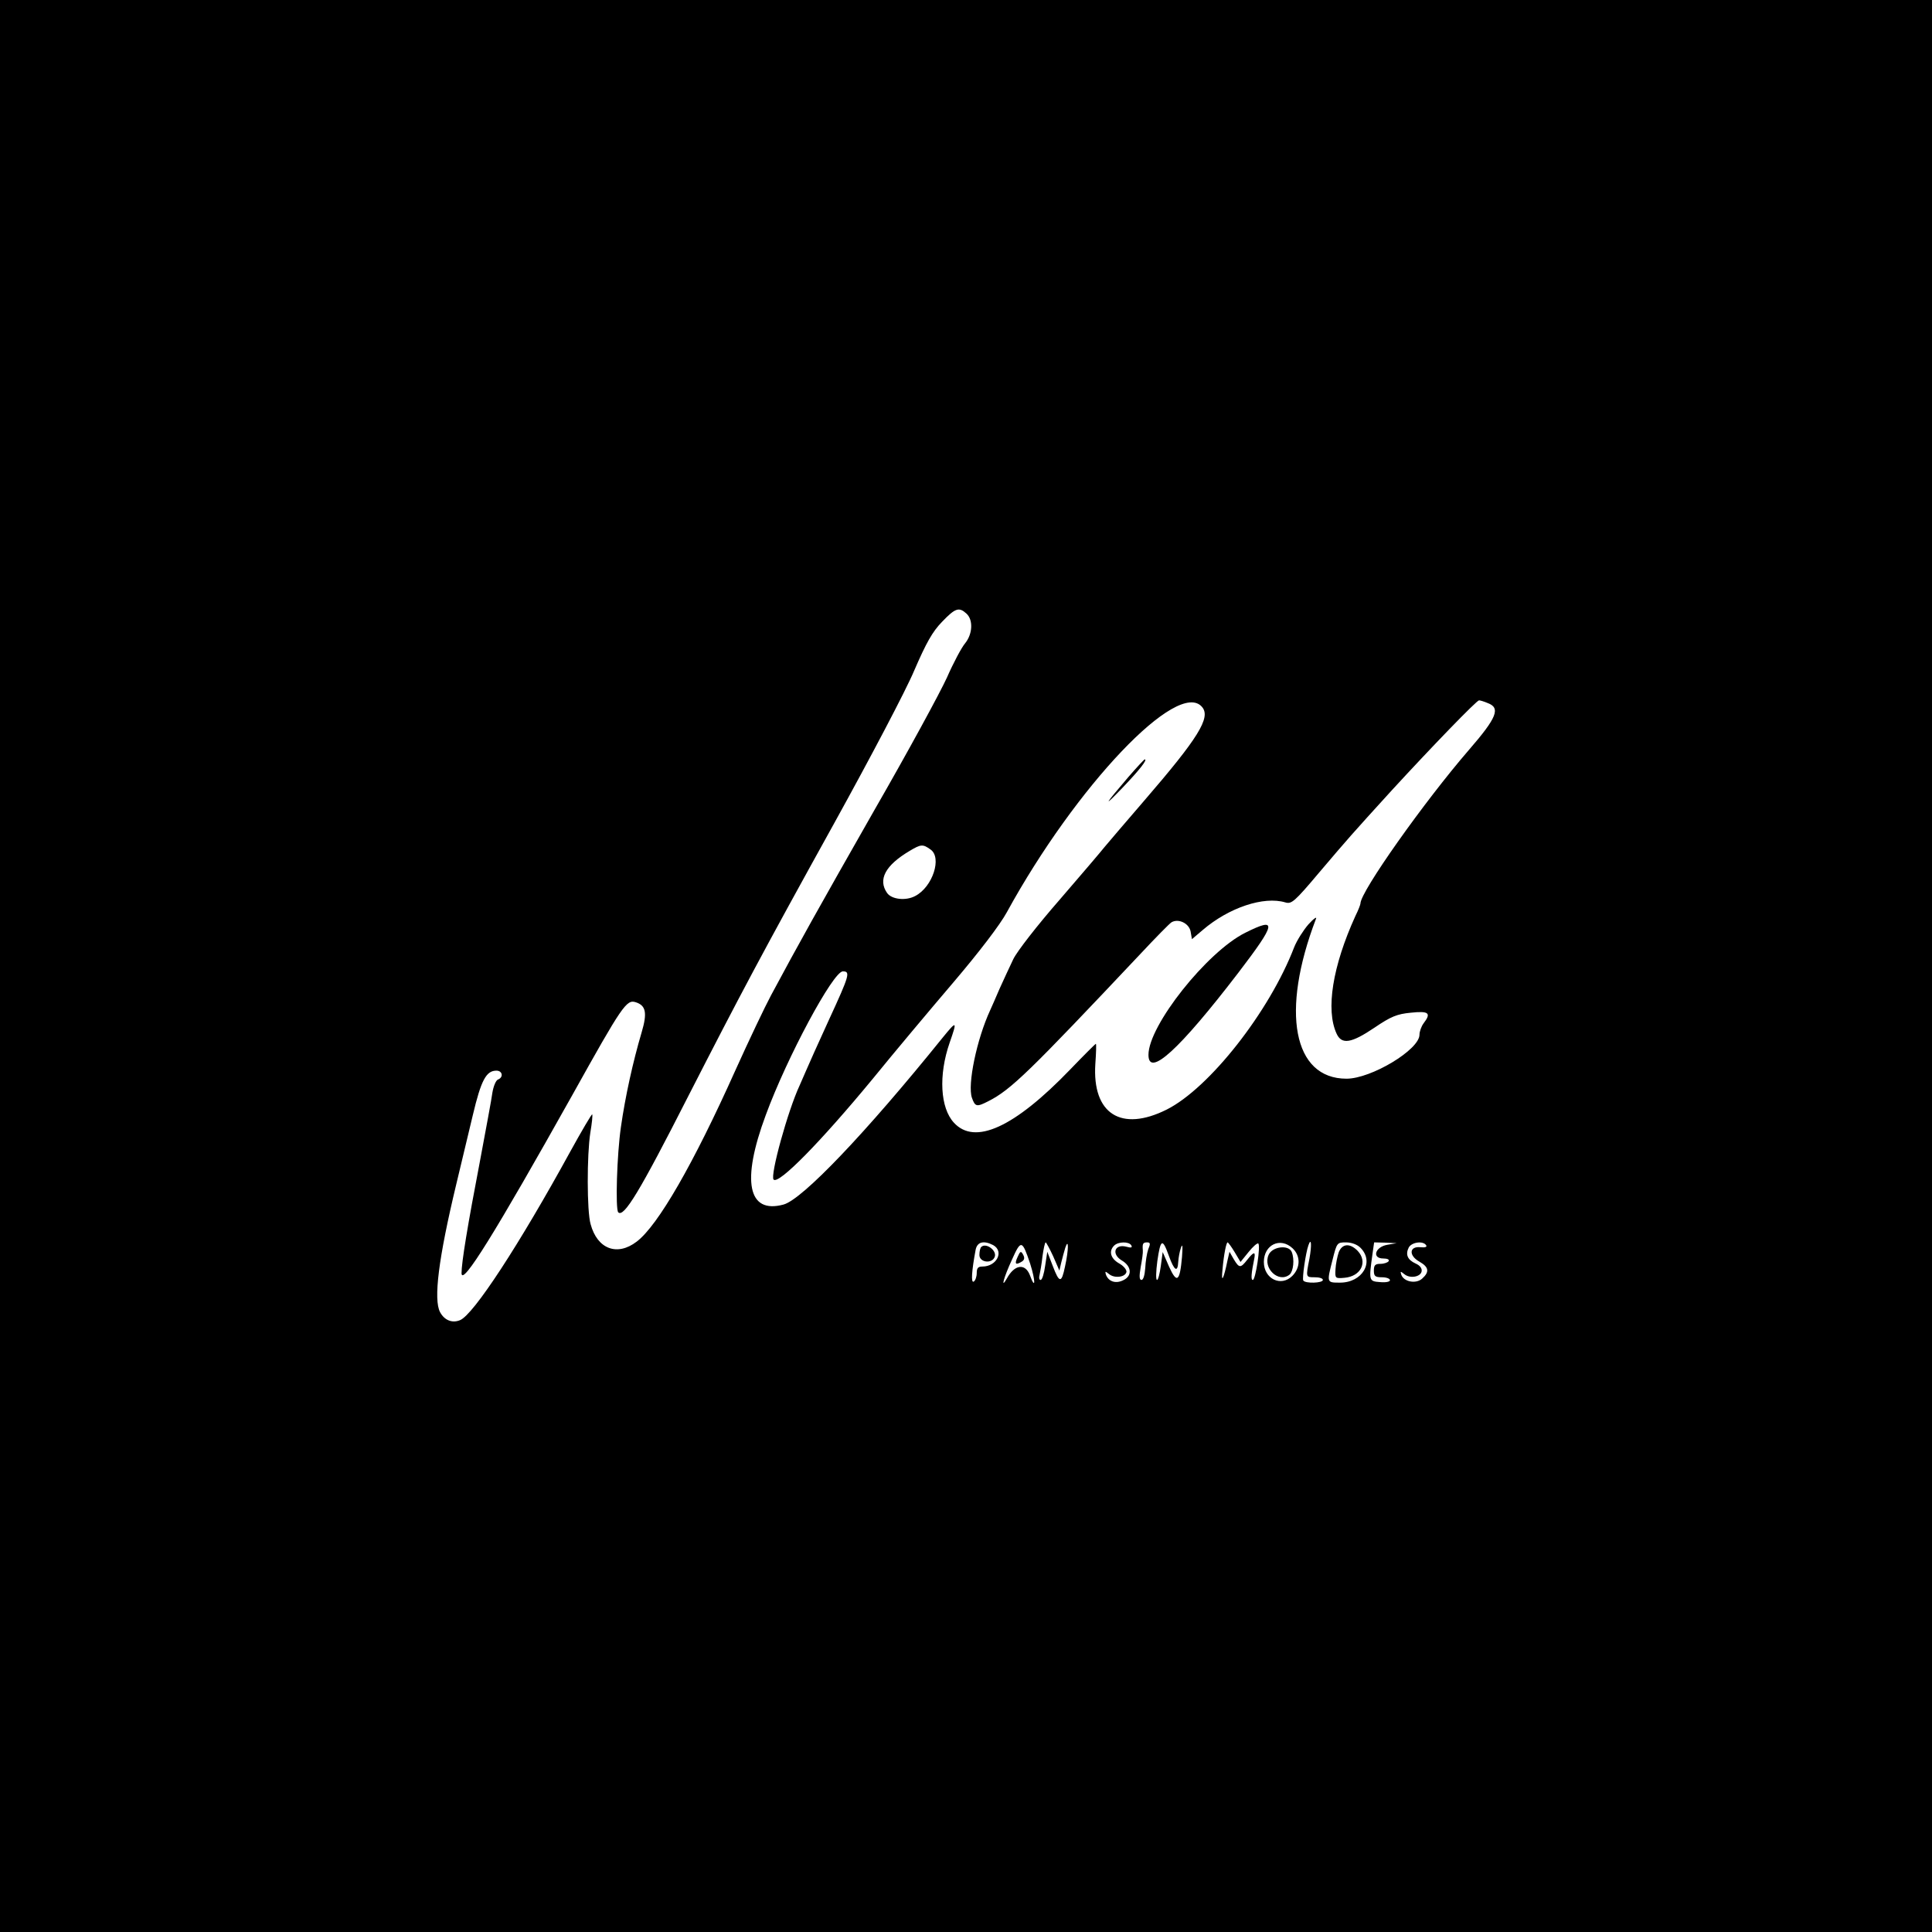
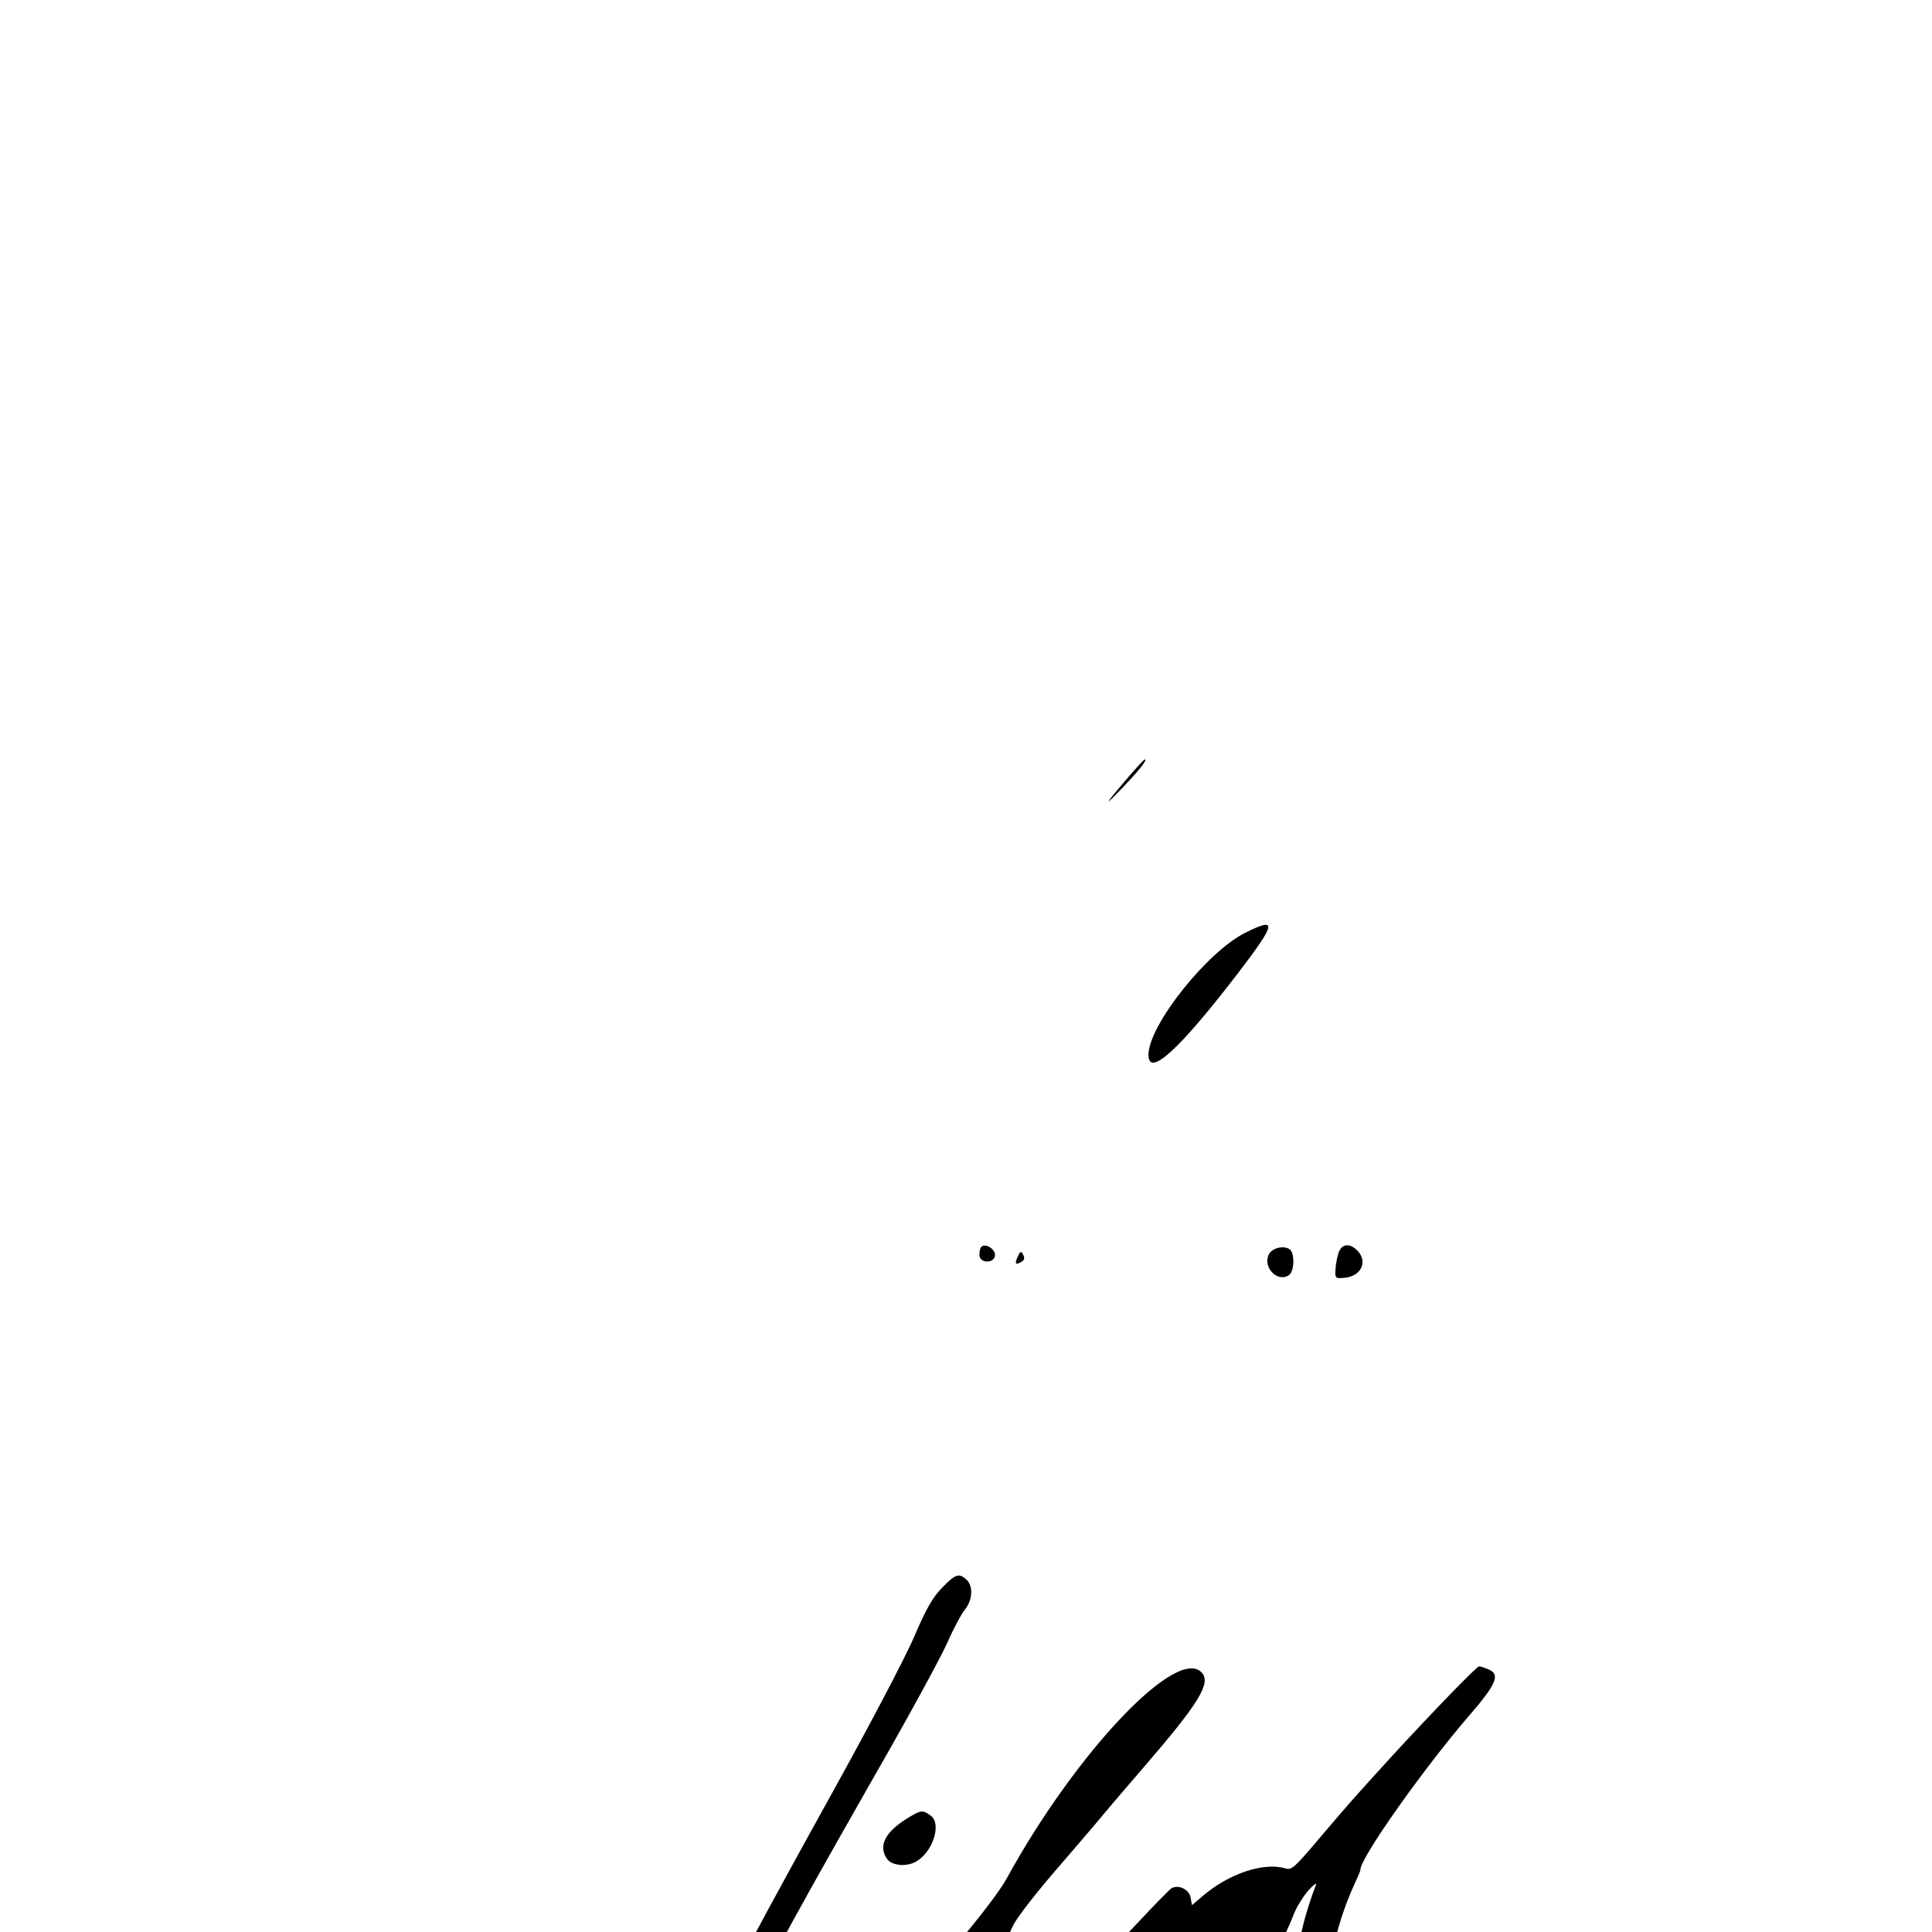
<svg xmlns="http://www.w3.org/2000/svg" fill="currentColor" version="1.0" viewBox="0 0 720 720" preserveAspectRatio="xMidYMid meet">
  <g transform="translate(0,720) scale(0.1,-0.1)" fill="#000000" stroke="none">
-     <path d="M0 3600 l0 -3600 3600 0 3600 0 0 3600 0 3600 -3600 0 -3600 0 0 -3600z m3602 1313 c25 -23 23 -75 -5 -110 -13 -15 -44 -73 -68 -128 -25 -55 -146 -278 -271 -495 -209 -367 -281 -496 -385 -690 -22 -41 -82 -167 -133 -280 -156 -348 -288 -577 -367 -637 -73 -56 -147 -28 -172 65 -14 48 -14 258 -1 341 6 35 9 65 7 68 -2 2 -39 -61 -82 -139 -189 -345 -361 -609 -411 -628 -29 -12 -58 0 -74 30 -25 47 -6 200 60 475 17 72 45 188 62 259 31 131 50 166 88 166 23 0 27 -25 6 -33 -8 -3 -17 -25 -21 -49 -3 -24 -24 -135 -45 -248 -48 -250 -70 -385 -70 -425 1 -50 125 150 414 666 185 332 201 355 235 344 38 -12 44 -39 22 -113 -32 -108 -61 -239 -77 -352 -15 -103 -21 -306 -10 -318 21 -20 79 75 261 433 194 379 274 530 546 1021 131 237 265 491 296 565 45 104 68 145 104 182 49 51 63 56 91 30z m1942 -333 c49 -18 35 -54 -70 -175 -166 -192 -404 -528 -404 -572 0 -4 -8 -25 -19 -47 -85 -187 -111 -349 -70 -438 19 -42 55 -36 141 22 62 42 84 51 136 56 67 7 77 -1 47 -40 -8 -11 -15 -30 -15 -42 0 -56 -180 -164 -272 -164 -199 0 -246 250 -114 595 5 11 -8 2 -28 -20 -19 -22 -43 -60 -53 -85 -92 -240 -316 -525 -475 -605 -170 -85 -278 -16 -266 170 3 41 4 75 2 75 -2 0 -45 -43 -96 -96 -208 -216 -355 -283 -433 -198 -51 55 -58 177 -16 298 29 83 27 84 -26 19 -288 -357 -523 -603 -593 -622 -133 -36 -158 87 -66 334 79 215 251 535 287 535 29 0 25 -14 -52 -181 -39 -85 -77 -170 -85 -189 -8 -19 -19 -44 -24 -55 -44 -94 -111 -337 -97 -351 19 -19 175 140 369 375 78 96 214 258 301 360 97 114 174 215 199 261 258 471 639 872 728 765 33 -39 -14 -115 -216 -349 -71 -82 -137 -160 -148 -173 -10 -13 -85 -101 -167 -196 -83 -95 -160 -194 -173 -222 -13 -27 -36 -77 -51 -110 -14 -33 -30 -69 -35 -80 -50 -108 -85 -277 -68 -326 12 -34 18 -35 61 -13 85 43 153 110 566 548 57 61 110 115 117 119 26 15 65 -4 71 -34 l5 -29 40 34 c98 84 228 127 308 103 23 -7 34 2 125 110 113 133 121 142 272 308 148 161 316 335 325 335 4 0 18 -4 32 -10z m-2076 -546 c43 -30 8 -139 -57 -173 -35 -19 -88 -13 -105 11 -35 50 -7 103 84 157 42 25 49 26 78 5z m233 -1474 c42 -23 14 -80 -40 -80 -16 0 -21 -6 -21 -24 0 -14 -5 -28 -11 -32 -11 -7 -8 39 7 119 6 29 30 35 65 17z m138 -69 c21 -66 20 -101 -1 -43 -18 46 -58 39 -86 -13 -24 -42 -11 5 19 70 34 76 38 75 68 -14z m86 27 l23 -53 7 30 c4 17 11 41 15 55 13 39 13 -7 -1 -70 -13 -63 -21 -63 -46 3 l-20 52 -8 -52 c-4 -29 -11 -53 -17 -53 -5 0 -7 8 -4 18 2 9 8 41 11 70 4 28 9 52 12 52 2 0 15 -24 28 -52z m291 41 c5 -9 -1 -10 -19 -5 -43 11 -56 -27 -17 -51 38 -22 41 -59 4 -75 -28 -13 -54 -3 -63 23 -3 12 -2 12 12 1 20 -17 61 -12 65 8 1 8 -11 23 -28 32 -31 18 -39 45 -18 66 15 15 55 16 64 1z m63 -15 c-5 -15 -10 -46 -11 -70 -2 -26 -7 -44 -14 -44 -8 0 -9 13 -3 48 5 26 9 54 8 62 -2 25 0 30 16 30 12 0 13 -5 4 -26z m77 -24 c20 -56 33 -64 35 -22 1 15 5 38 10 52 6 17 7 7 4 -34 -8 -92 -19 -101 -48 -37 l-24 55 -7 -52 c-4 -29 -10 -52 -14 -52 -5 0 -4 32 1 70 12 83 19 87 43 20z m245 14 l22 -37 30 37 c16 20 32 34 36 32 10 -6 -10 -136 -20 -136 -8 0 -6 24 6 83 4 24 -4 21 -27 -8 -25 -32 -30 -31 -50 2 l-16 28 -7 -30 c-15 -74 -25 -91 -19 -35 5 56 14 100 19 100 2 0 14 -16 26 -36z m216 14 c30 -28 30 -72 -1 -103 -42 -42 -106 -11 -106 52 0 64 61 94 107 51z m63 -38 c-14 -71 -14 -70 20 -70 17 0 30 -4 30 -10 0 -12 -66 -14 -73 -2 -5 7 9 103 19 131 11 32 13 1 4 -49z m190 40 c53 -53 7 -130 -76 -130 -50 0 -50 -1 -28 85 16 64 17 65 50 65 21 0 42 -8 54 -20z m100 11 c-46 -8 -58 -51 -15 -51 15 0 24 -4 20 -10 -3 -5 -17 -10 -31 -10 -19 0 -24 -5 -24 -25 0 -21 5 -25 30 -25 17 0 30 -5 30 -11 0 -6 -16 -9 -37 -7 -42 3 -42 5 -28 106 l6 42 42 -1 42 -2 -35 -6z m145 -2 c4 -6 -4 -9 -22 -7 -41 4 -44 -31 -3 -54 35 -20 38 -38 10 -63 -23 -21 -69 -12 -78 15 -4 13 -3 13 11 2 21 -18 61 -11 65 10 2 11 -6 22 -22 29 -31 14 -39 34 -26 60 11 20 54 26 65 8z" />
+     <path d="m3602 1313 c25 -23 23 -75 -5 -110 -13 -15 -44 -73 -68 -128 -25 -55 -146 -278 -271 -495 -209 -367 -281 -496 -385 -690 -22 -41 -82 -167 -133 -280 -156 -348 -288 -577 -367 -637 -73 -56 -147 -28 -172 65 -14 48 -14 258 -1 341 6 35 9 65 7 68 -2 2 -39 -61 -82 -139 -189 -345 -361 -609 -411 -628 -29 -12 -58 0 -74 30 -25 47 -6 200 60 475 17 72 45 188 62 259 31 131 50 166 88 166 23 0 27 -25 6 -33 -8 -3 -17 -25 -21 -49 -3 -24 -24 -135 -45 -248 -48 -250 -70 -385 -70 -425 1 -50 125 150 414 666 185 332 201 355 235 344 38 -12 44 -39 22 -113 -32 -108 -61 -239 -77 -352 -15 -103 -21 -306 -10 -318 21 -20 79 75 261 433 194 379 274 530 546 1021 131 237 265 491 296 565 45 104 68 145 104 182 49 51 63 56 91 30z m1942 -333 c49 -18 35 -54 -70 -175 -166 -192 -404 -528 -404 -572 0 -4 -8 -25 -19 -47 -85 -187 -111 -349 -70 -438 19 -42 55 -36 141 22 62 42 84 51 136 56 67 7 77 -1 47 -40 -8 -11 -15 -30 -15 -42 0 -56 -180 -164 -272 -164 -199 0 -246 250 -114 595 5 11 -8 2 -28 -20 -19 -22 -43 -60 -53 -85 -92 -240 -316 -525 -475 -605 -170 -85 -278 -16 -266 170 3 41 4 75 2 75 -2 0 -45 -43 -96 -96 -208 -216 -355 -283 -433 -198 -51 55 -58 177 -16 298 29 83 27 84 -26 19 -288 -357 -523 -603 -593 -622 -133 -36 -158 87 -66 334 79 215 251 535 287 535 29 0 25 -14 -52 -181 -39 -85 -77 -170 -85 -189 -8 -19 -19 -44 -24 -55 -44 -94 -111 -337 -97 -351 19 -19 175 140 369 375 78 96 214 258 301 360 97 114 174 215 199 261 258 471 639 872 728 765 33 -39 -14 -115 -216 -349 -71 -82 -137 -160 -148 -173 -10 -13 -85 -101 -167 -196 -83 -95 -160 -194 -173 -222 -13 -27 -36 -77 -51 -110 -14 -33 -30 -69 -35 -80 -50 -108 -85 -277 -68 -326 12 -34 18 -35 61 -13 85 43 153 110 566 548 57 61 110 115 117 119 26 15 65 -4 71 -34 l5 -29 40 34 c98 84 228 127 308 103 23 -7 34 2 125 110 113 133 121 142 272 308 148 161 316 335 325 335 4 0 18 -4 32 -10z m-2076 -546 c43 -30 8 -139 -57 -173 -35 -19 -88 -13 -105 11 -35 50 -7 103 84 157 42 25 49 26 78 5z m233 -1474 c42 -23 14 -80 -40 -80 -16 0 -21 -6 -21 -24 0 -14 -5 -28 -11 -32 -11 -7 -8 39 7 119 6 29 30 35 65 17z m138 -69 c21 -66 20 -101 -1 -43 -18 46 -58 39 -86 -13 -24 -42 -11 5 19 70 34 76 38 75 68 -14z m86 27 l23 -53 7 30 c4 17 11 41 15 55 13 39 13 -7 -1 -70 -13 -63 -21 -63 -46 3 l-20 52 -8 -52 c-4 -29 -11 -53 -17 -53 -5 0 -7 8 -4 18 2 9 8 41 11 70 4 28 9 52 12 52 2 0 15 -24 28 -52z m291 41 c5 -9 -1 -10 -19 -5 -43 11 -56 -27 -17 -51 38 -22 41 -59 4 -75 -28 -13 -54 -3 -63 23 -3 12 -2 12 12 1 20 -17 61 -12 65 8 1 8 -11 23 -28 32 -31 18 -39 45 -18 66 15 15 55 16 64 1z m63 -15 c-5 -15 -10 -46 -11 -70 -2 -26 -7 -44 -14 -44 -8 0 -9 13 -3 48 5 26 9 54 8 62 -2 25 0 30 16 30 12 0 13 -5 4 -26z m77 -24 c20 -56 33 -64 35 -22 1 15 5 38 10 52 6 17 7 7 4 -34 -8 -92 -19 -101 -48 -37 l-24 55 -7 -52 c-4 -29 -10 -52 -14 -52 -5 0 -4 32 1 70 12 83 19 87 43 20z m245 14 l22 -37 30 37 c16 20 32 34 36 32 10 -6 -10 -136 -20 -136 -8 0 -6 24 6 83 4 24 -4 21 -27 -8 -25 -32 -30 -31 -50 2 l-16 28 -7 -30 c-15 -74 -25 -91 -19 -35 5 56 14 100 19 100 2 0 14 -16 26 -36z m216 14 c30 -28 30 -72 -1 -103 -42 -42 -106 -11 -106 52 0 64 61 94 107 51z m63 -38 c-14 -71 -14 -70 20 -70 17 0 30 -4 30 -10 0 -12 -66 -14 -73 -2 -5 7 9 103 19 131 11 32 13 1 4 -49z m190 40 c53 -53 7 -130 -76 -130 -50 0 -50 -1 -28 85 16 64 17 65 50 65 21 0 42 -8 54 -20z m100 11 c-46 -8 -58 -51 -15 -51 15 0 24 -4 20 -10 -3 -5 -17 -10 -31 -10 -19 0 -24 -5 -24 -25 0 -21 5 -25 30 -25 17 0 30 -5 30 -11 0 -6 -16 -9 -37 -7 -42 3 -42 5 -28 106 l6 42 42 -1 42 -2 -35 -6z m145 -2 c4 -6 -4 -9 -22 -7 -41 4 -44 -31 -3 -54 35 -20 38 -38 10 -63 -23 -21 -69 -12 -78 15 -4 13 -3 13 11 2 21 -18 61 -11 65 10 2 11 -6 22 -22 29 -31 14 -39 34 -26 60 11 20 54 26 65 8z" />
    <path d="M4204 4303 c-89 -104 -96 -117 -21 -39 62 65 95 106 83 106 -2 0 -30 -30 -62 -67z" />
    <path d="M4641 3724 c-143 -71 -361 -346 -361 -455 0 -86 115 19 335 306 142 186 146 209 26 149z" />
    <path d="M3657 2553 c-4 -3 -7 -17 -7 -30 0 -28 47 -34 57 -7 9 24 -33 54 -50 37z" />
    <path d="M3792 2515 c-12 -26 -7 -31 17 -16 9 6 10 14 4 25 -8 15 -11 14 -21 -9z" />
    <path d="M4728 2524 c-23 -50 37 -107 78 -74 14 13 19 56 8 84 -11 28 -72 21 -86 -10z" />
    <path d="M4989 2533 c-5 -15 -11 -43 -12 -63 -2 -34 -1 -35 33 -32 62 5 88 59 50 100 -29 30 -58 28 -71 -5z" />
  </g>
</svg>
